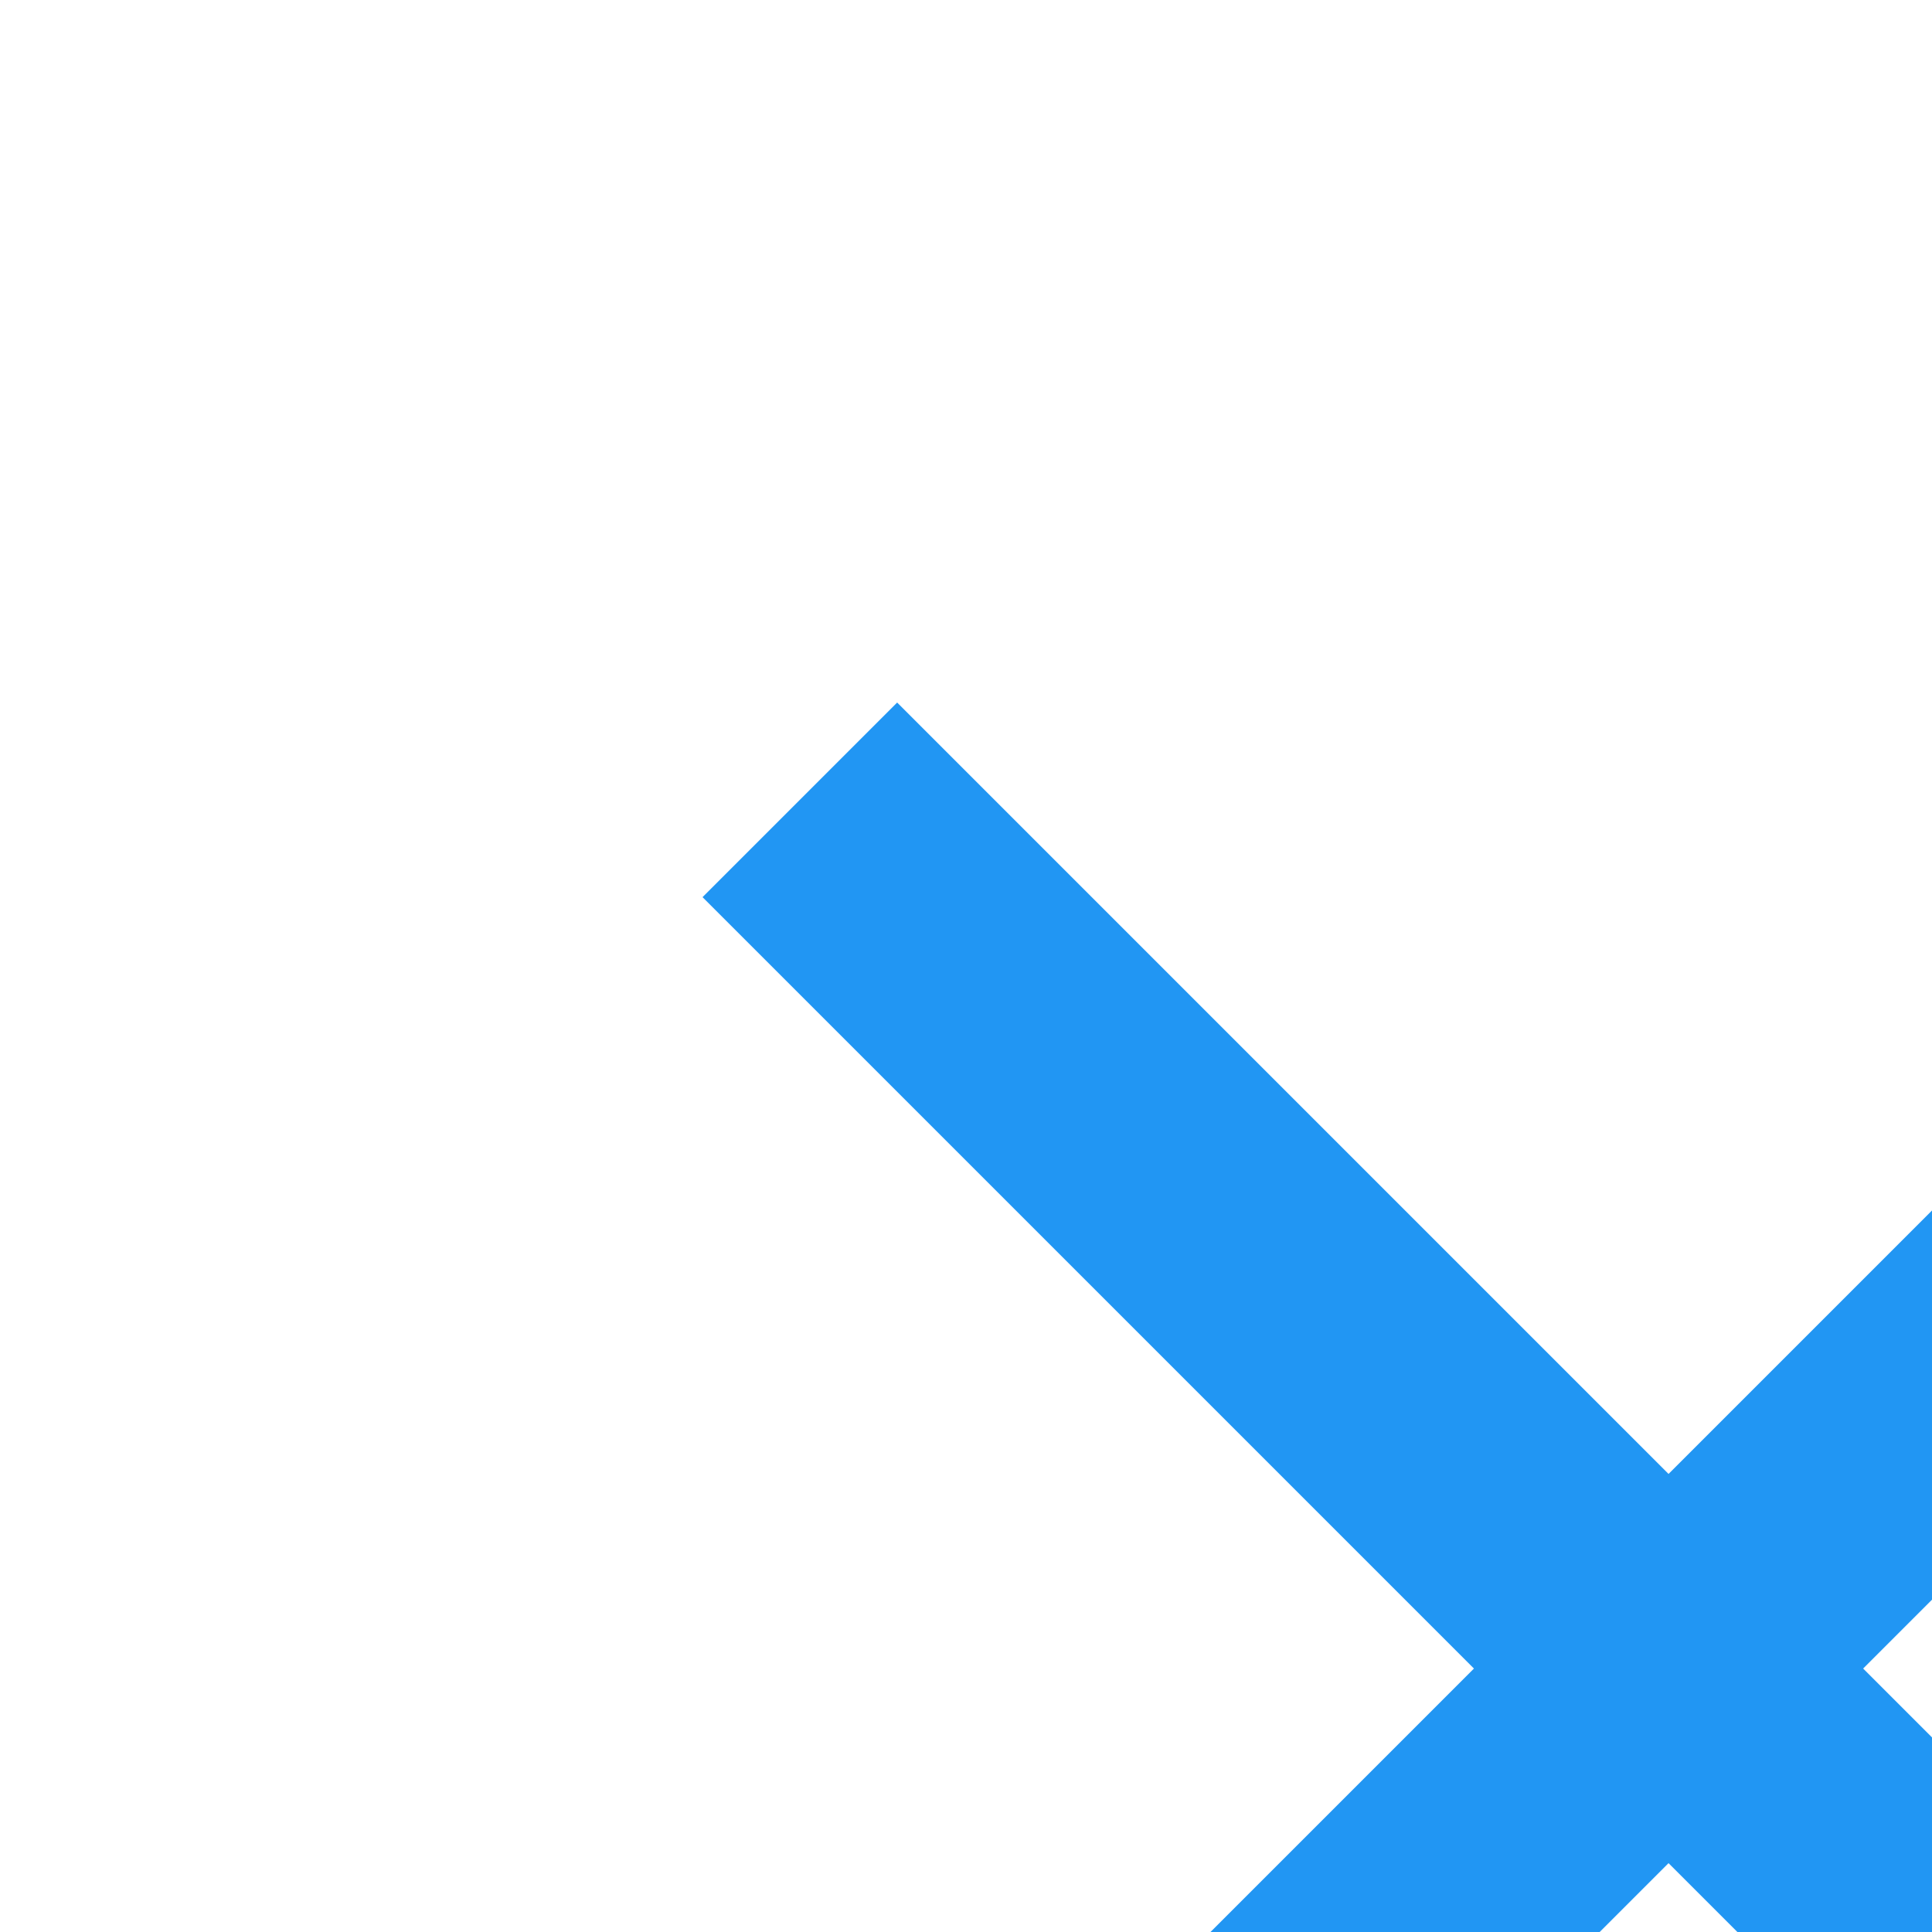
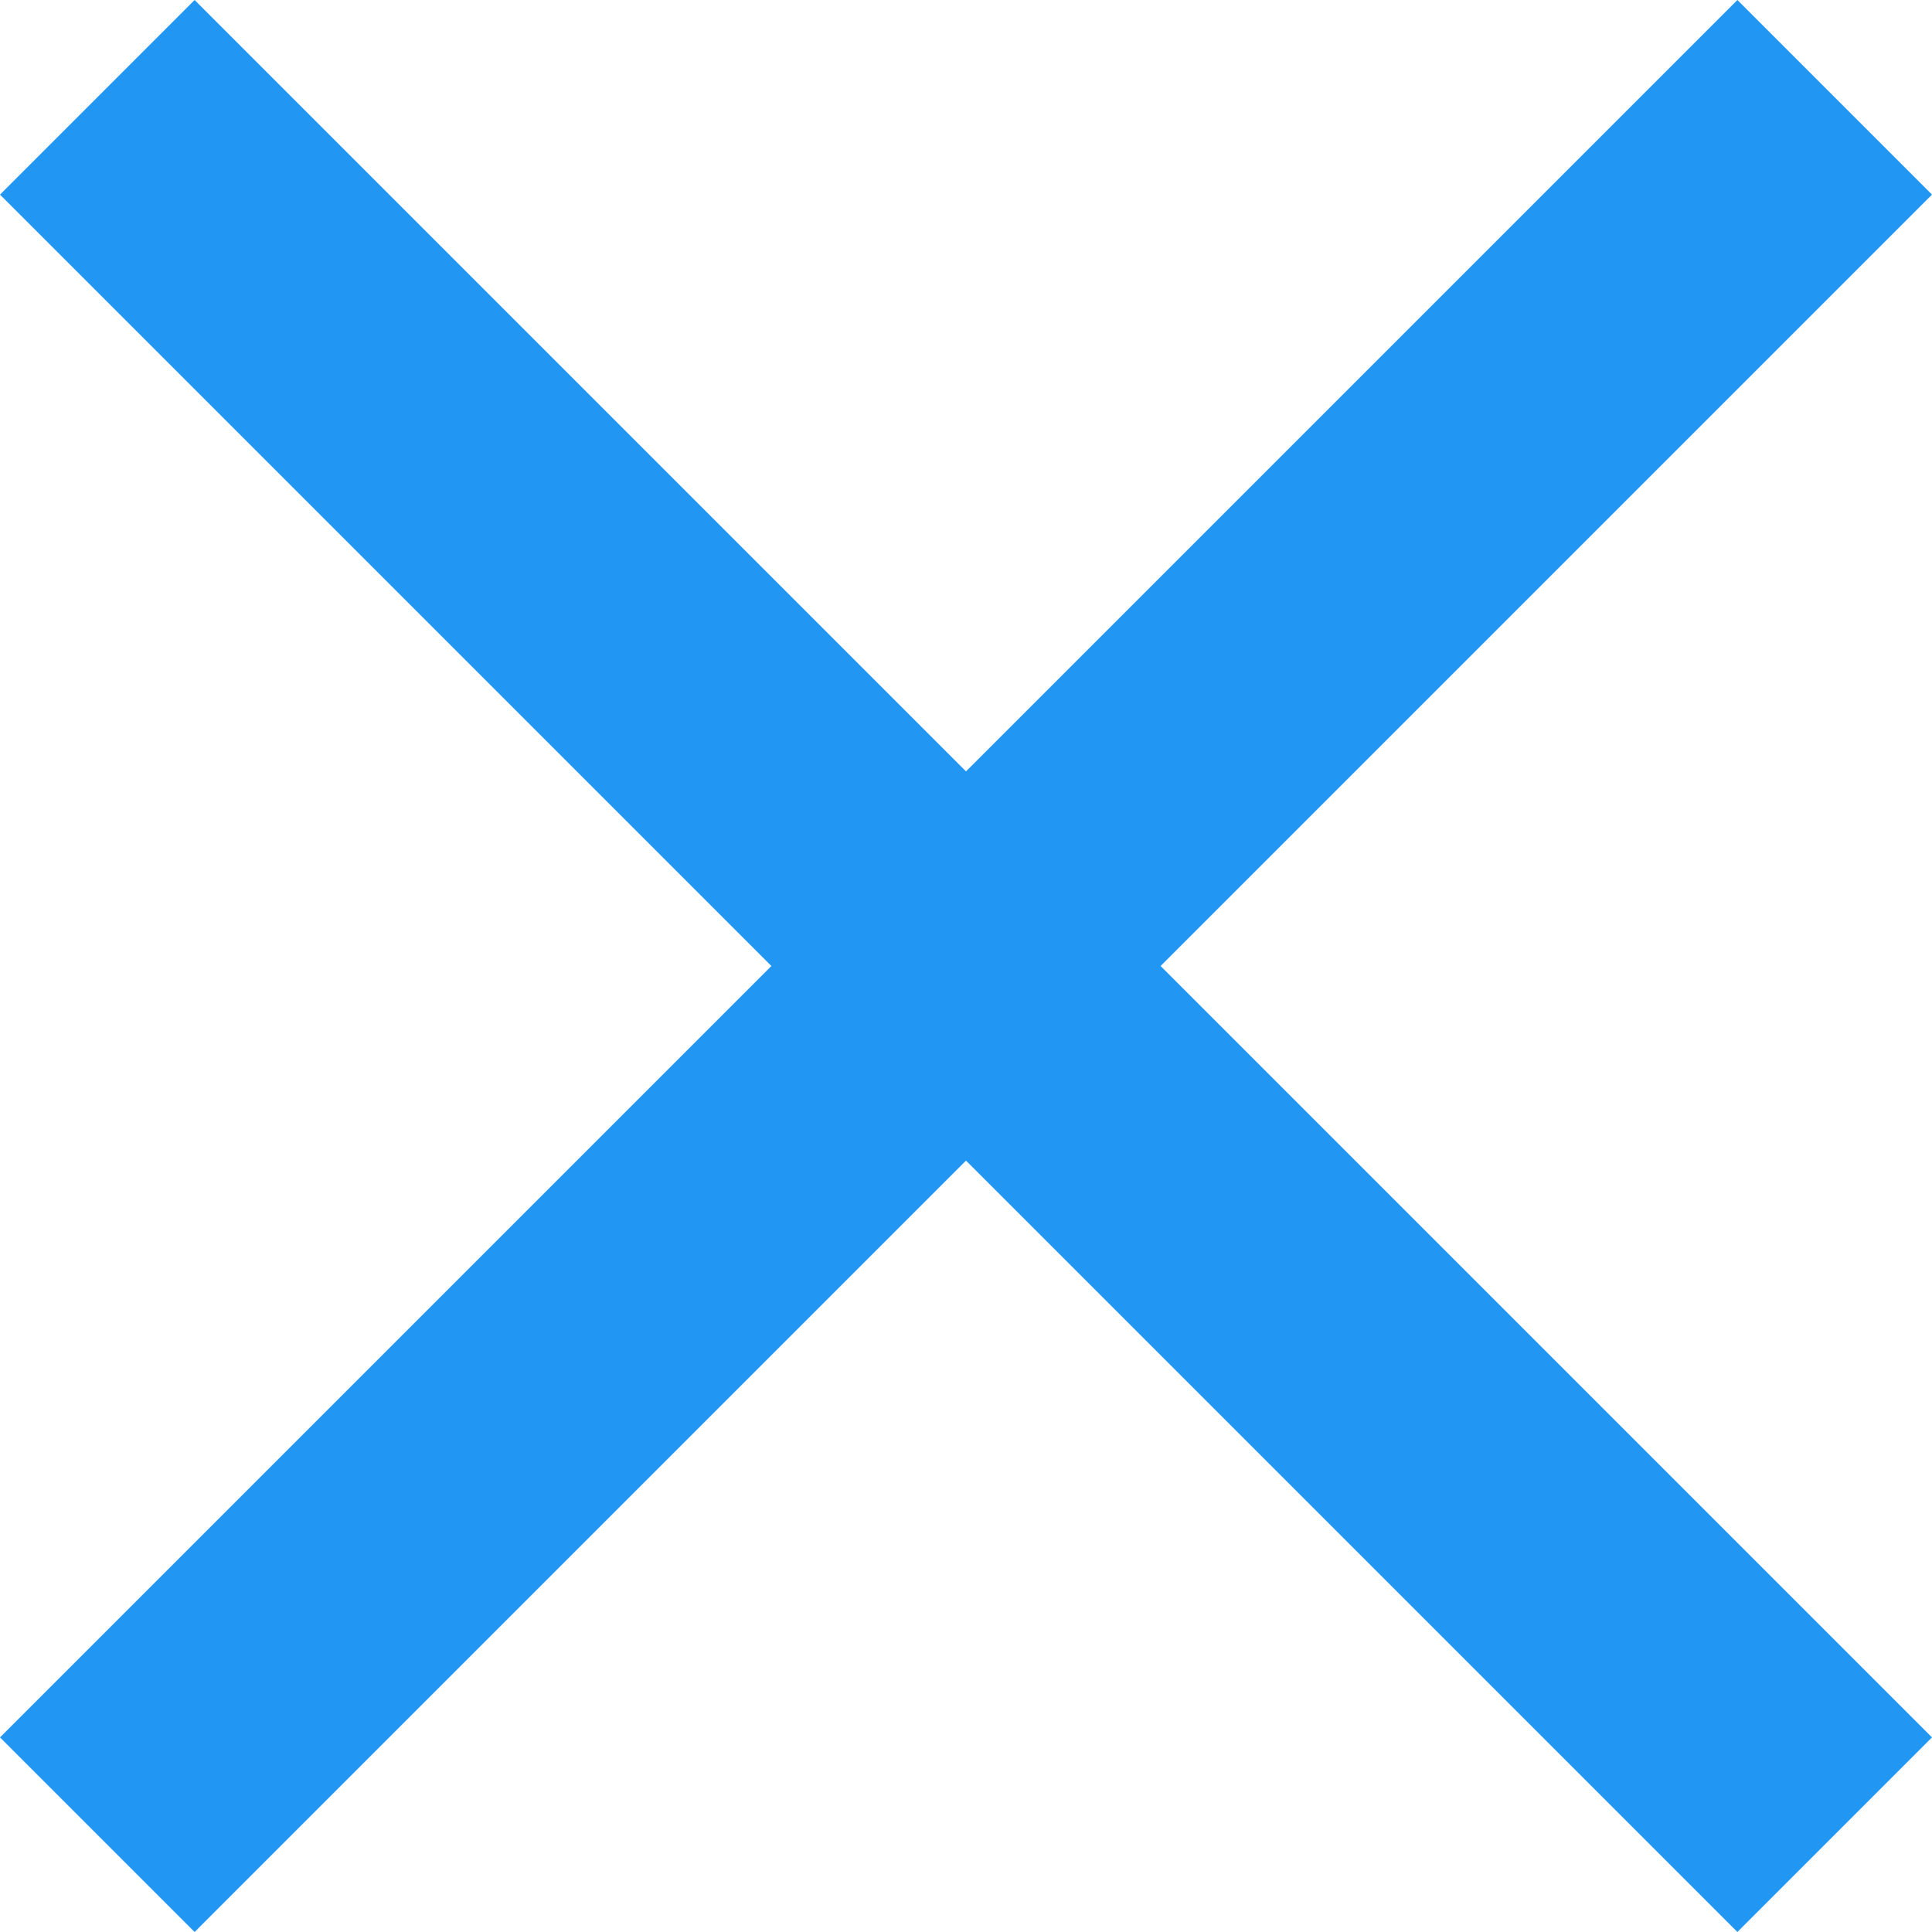
- <svg xmlns="http://www.w3.org/2000/svg" width="11" height="11" viewBox="0 0 11 11" fill="none">
-   <path d="M15 5.108L13.892 4L9.5 8.392L5.108 4L4 5.108L8.392 9.5L4 13.892L5.108 15L9.5 10.608L13.892 15L15 13.892L10.608 9.5L15 5.108Z" fill="#2196F3" />
+ <svg xmlns="http://www.w3.org/2000/svg" width="11" height="11" fill="none">
+   <path d="M11 1.108L9.892 0 5.5 4.392 1.108 0 0 1.108 4.392 5.5 0 9.892 1.108 11 5.5 6.608 9.892 11 11 9.892 6.608 5.5 11 1.108z" fill="#2196F3" />
</svg>
